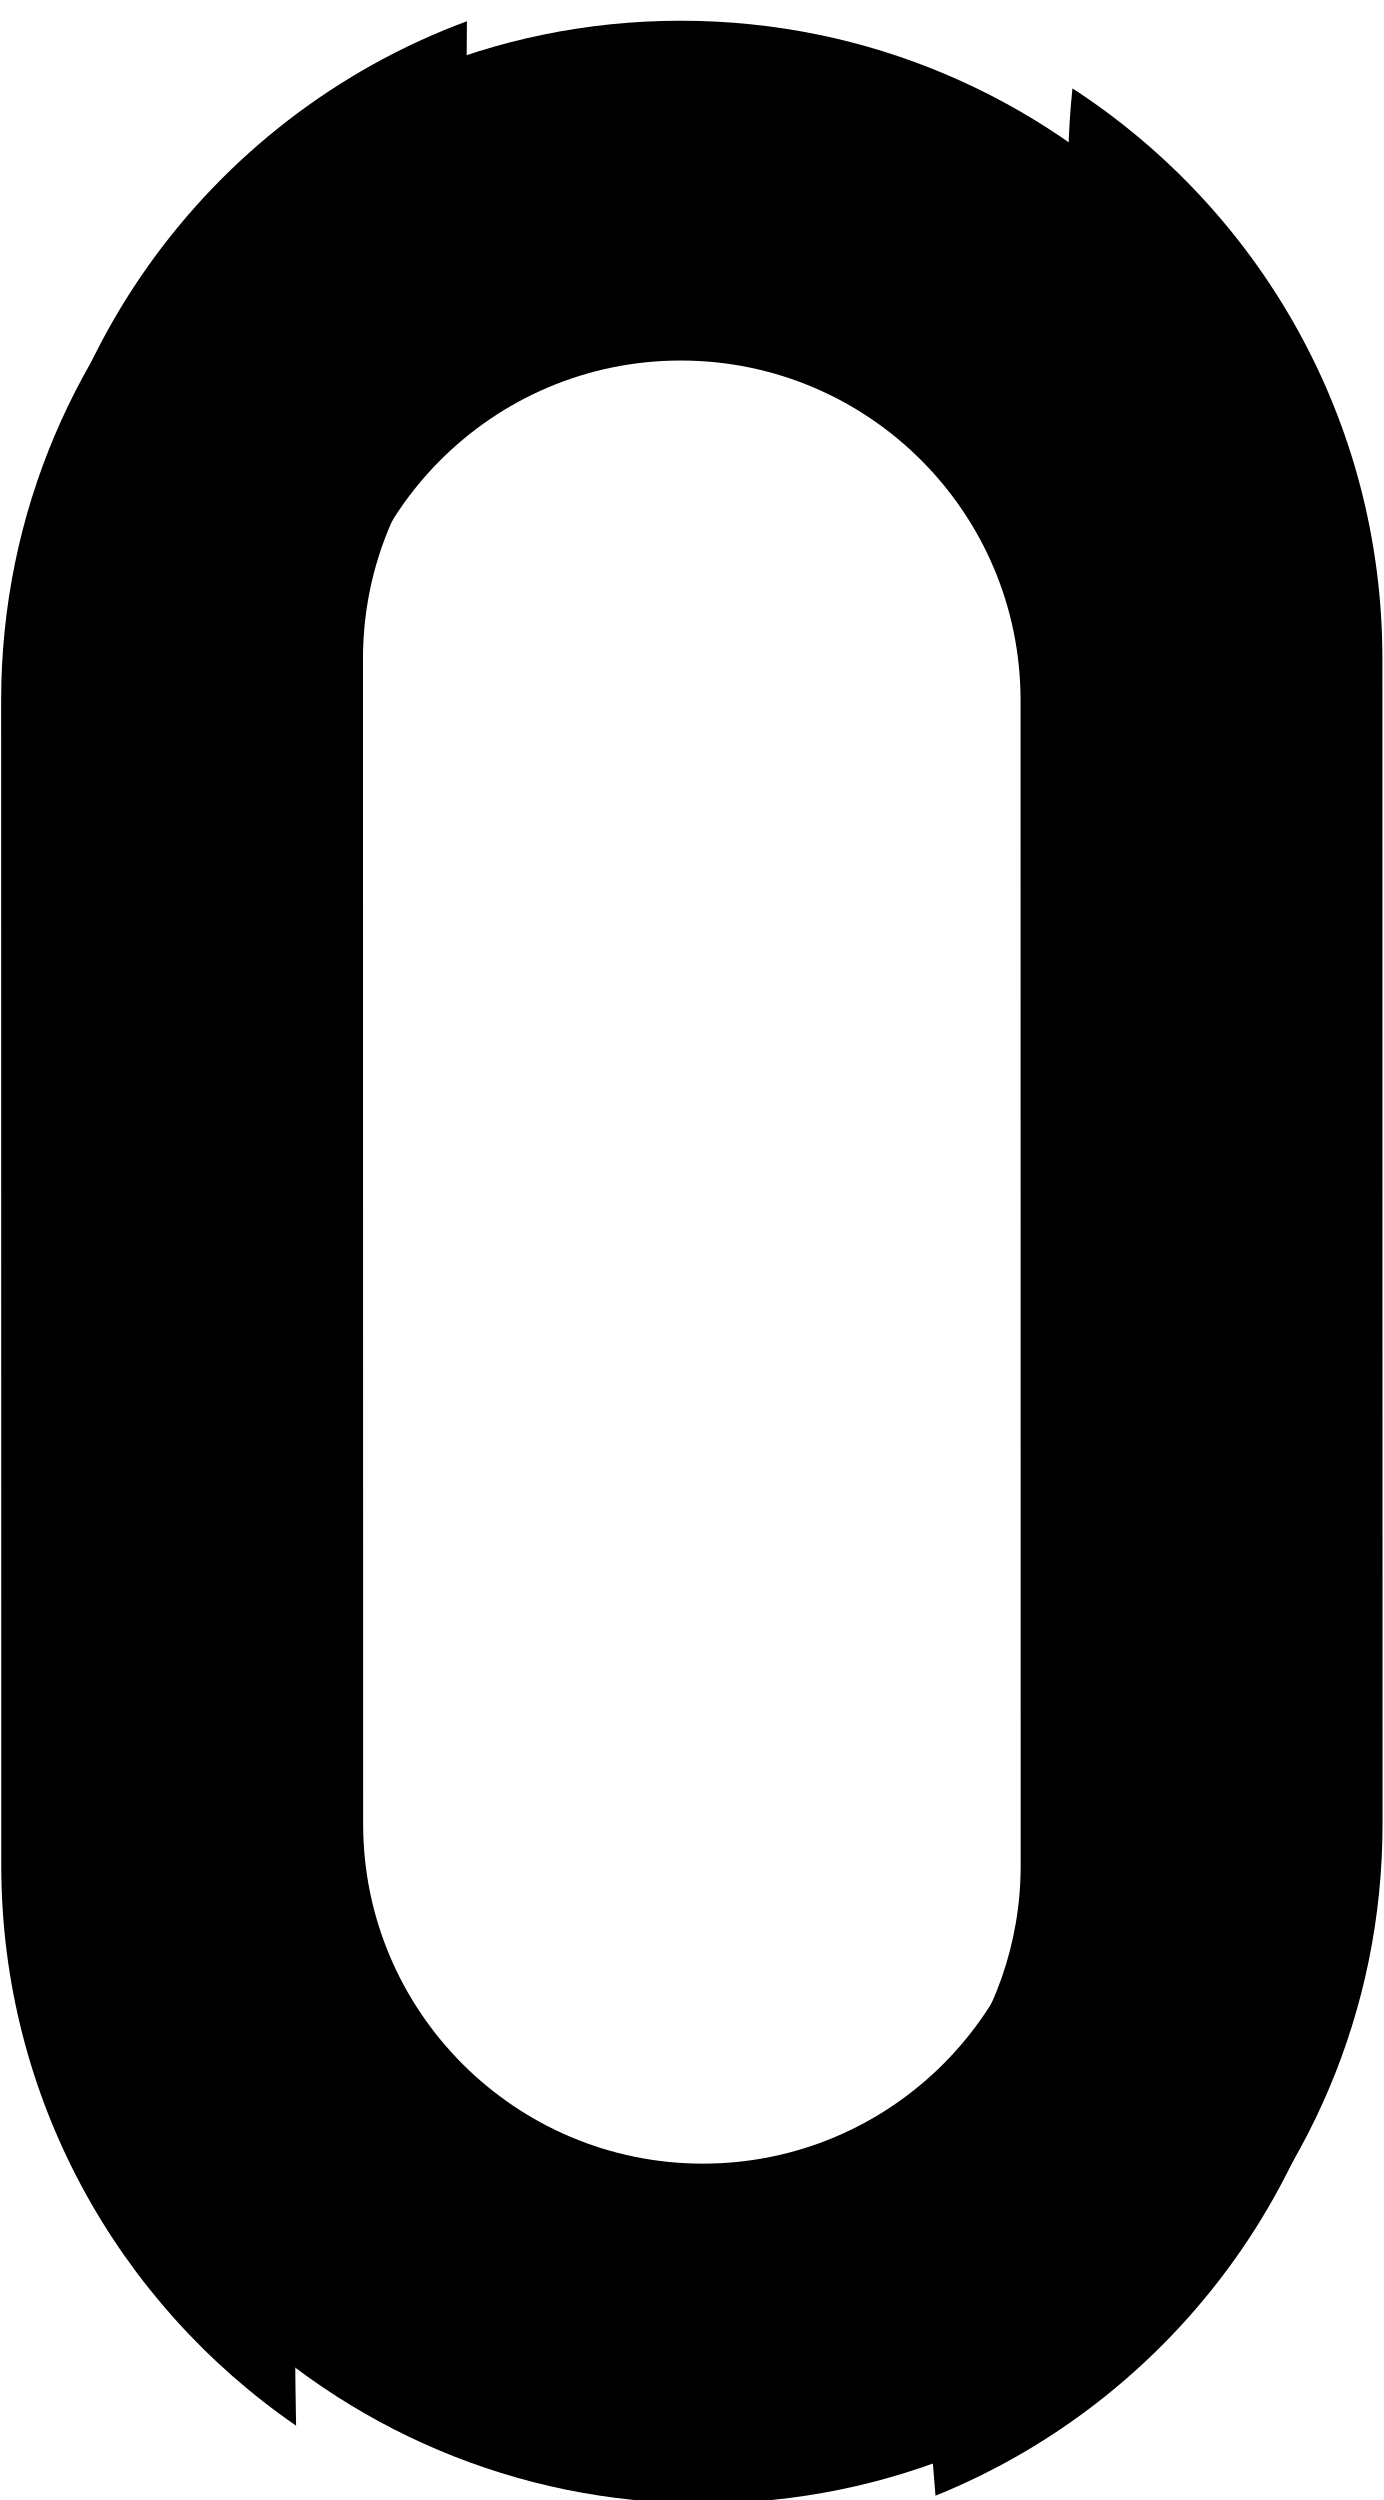
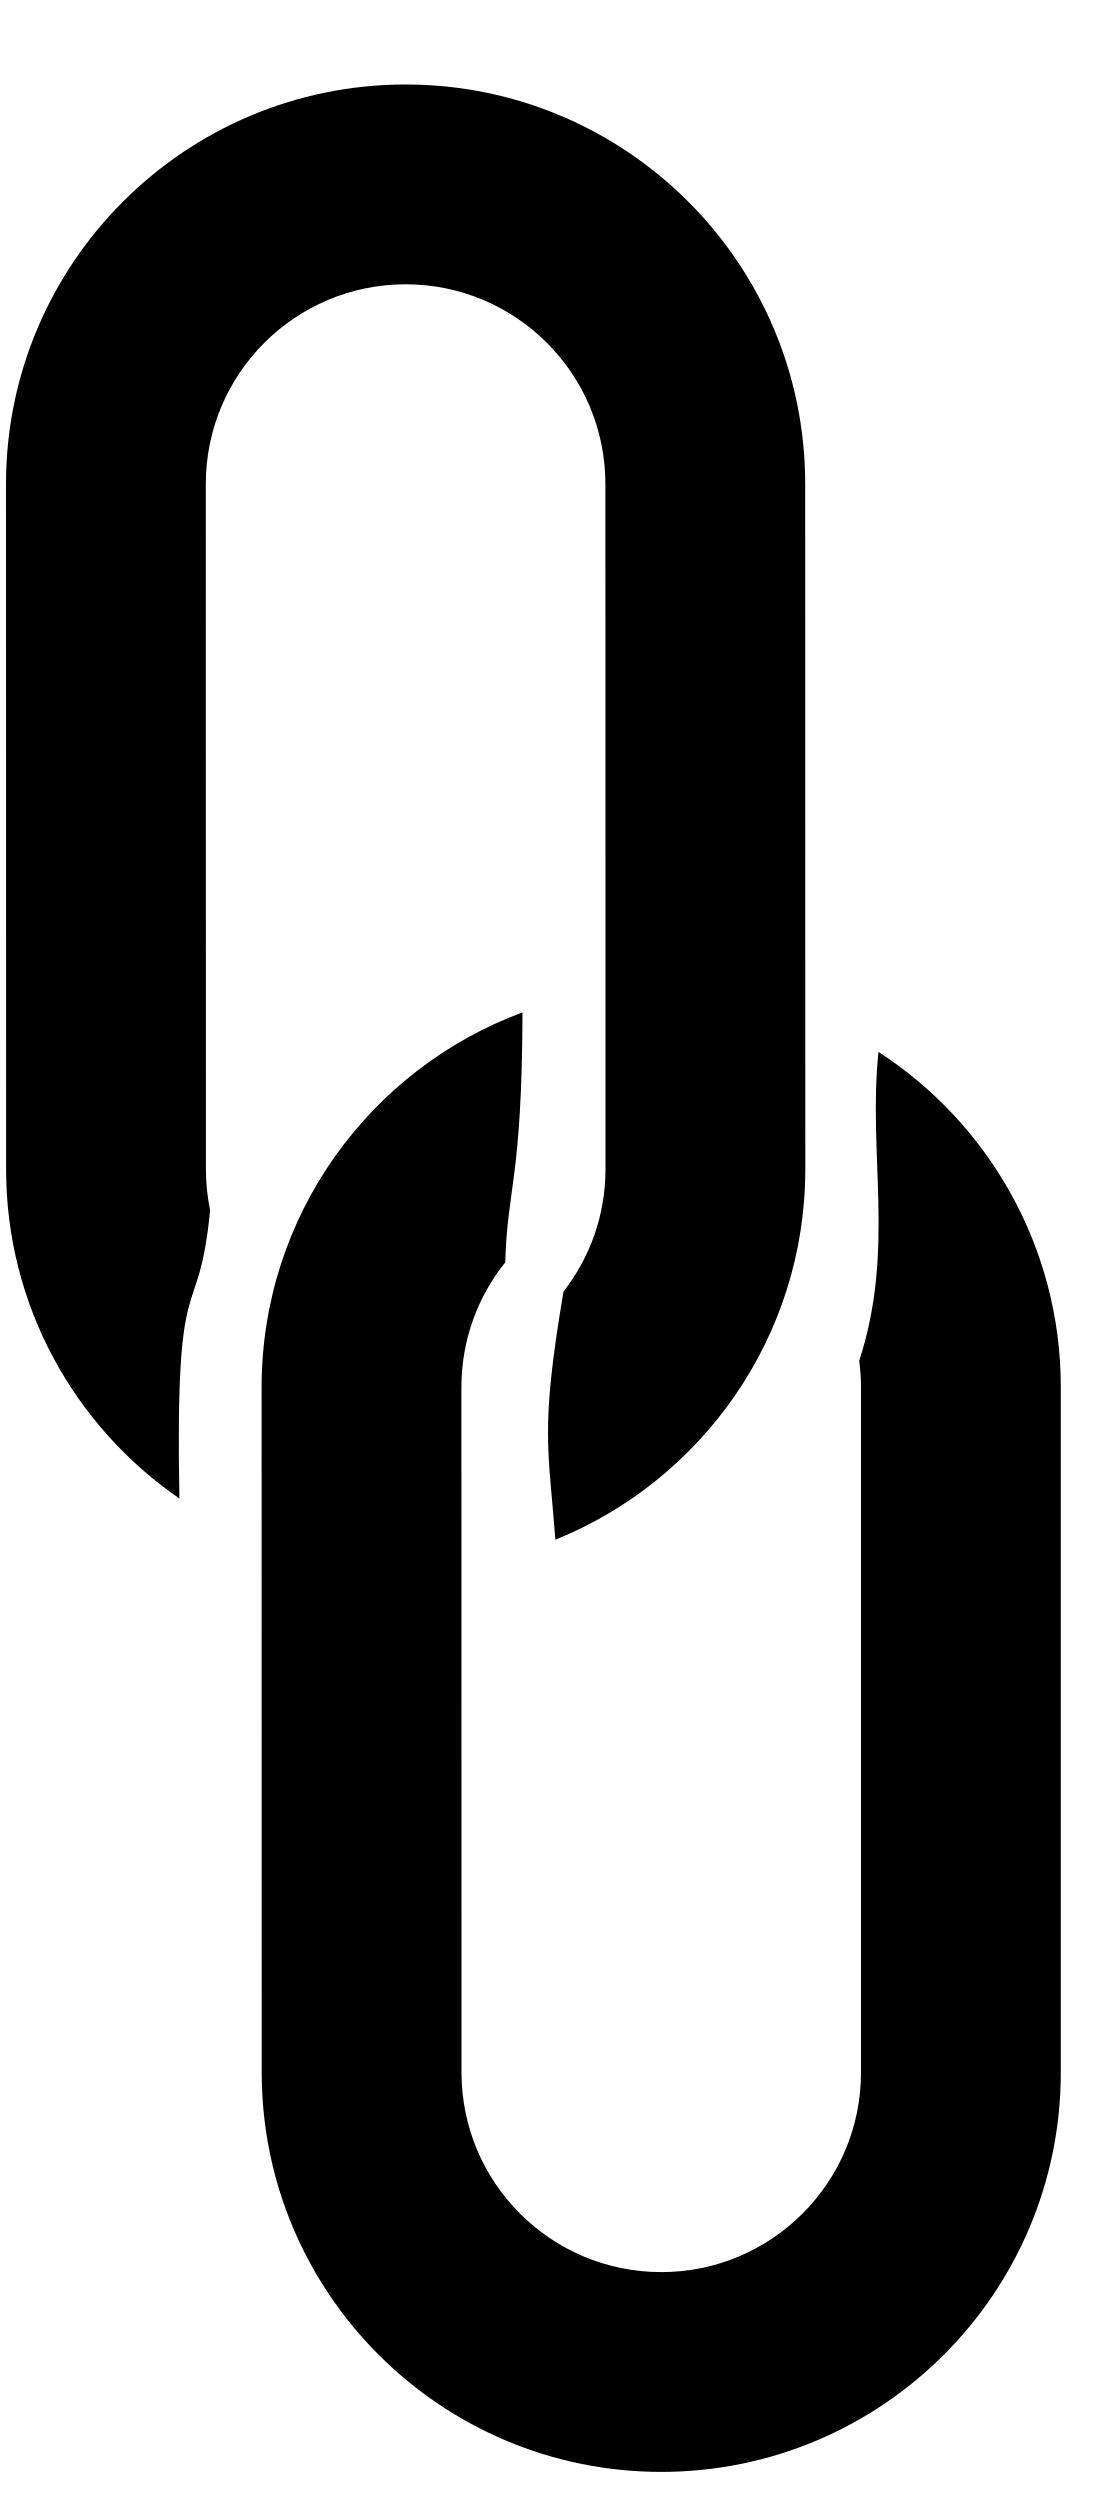
- <svg xmlns="http://www.w3.org/2000/svg" width="57px" height="103px">
-   <path id="link01" fill-rule="evenodd" fill="#000000" d="M38.542,102.823 C48.810,98.672 56.054,88.607 56.052,76.851 L56.047,28.851 C56.045,13.387 43.508,0.852 28.044,0.854 C12.580,0.856 0.045,13.393 0.047,28.857 L0.052,76.857 C0.054,86.435 4.863,94.889 12.199,99.937 C11.874,82.706 13.513,88.254 14.350,79.739 C14.155,78.808 14.053,77.844 14.052,76.856 L14.047,28.856 C14.046,21.124 20.313,14.855 28.045,14.854 C35.777,14.853 42.046,21.120 42.047,28.852 L42.052,76.852 C42.053,80.089 40.955,83.069 39.111,85.440 C37.467,95.151 38.053,96.382 38.542,102.823 Z" />
-   <path id="link02" fill-rule="evenodd" fill="#000000" d="M19.236,0.875 C8.562,4.826 0.954,15.097 0.955,27.145 L0.961,75.145 C0.963,90.609 13.500,103.144 28.964,103.142 C44.428,103.140 56.963,90.603 56.961,75.139 L56.955,27.139 C56.954,17.292 51.870,8.633 44.185,3.642 C43.425,10.857 45.366,17.496 42.834,25.292 C42.914,25.897 42.955,26.514 42.955,27.140 L42.961,75.140 C42.962,82.872 36.694,89.141 28.962,89.142 C21.230,89.143 14.962,82.875 14.961,75.143 L14.955,27.143 C14.955,23.829 16.107,20.783 18.032,18.384 C18.160,13.188 19.200,12.629 19.236,0.875 Z" />
+ <svg xmlns="http://www.w3.org/2000/svg" width="11px" height="25px">
+   <path id="chain_link" fill-rule="evenodd" fill="#000000" d="M6.613,24.719 C4.406,24.719 2.617,22.930 2.617,20.723 L2.616,13.873 C2.616,12.154 3.701,10.688 5.225,10.124 C5.220,11.802 5.071,11.882 5.053,12.623 C4.778,12.965 4.614,13.400 4.614,13.873 L4.615,20.723 C4.615,21.827 5.509,22.721 6.613,22.721 C7.716,22.721 8.611,21.826 8.610,20.723 L8.610,13.873 C8.610,13.783 8.604,13.695 8.592,13.609 C8.954,12.496 8.677,11.549 8.785,10.519 C9.882,11.231 10.608,12.467 10.608,13.872 L10.608,20.722 C10.609,22.929 8.820,24.718 6.613,24.719 ZM5.554,15.397 C5.484,14.478 5.400,14.302 5.635,12.916 C5.898,12.578 6.055,12.153 6.055,11.691 L6.054,4.841 C6.054,3.737 5.159,2.843 4.056,2.843 C2.952,2.843 2.058,3.738 2.058,4.841 L2.059,11.691 C2.059,11.832 2.074,11.970 2.101,12.103 C1.982,13.318 1.748,12.526 1.794,14.985 C0.748,14.265 0.061,13.058 0.061,11.692 L0.060,4.841 C0.060,2.635 1.849,0.845 4.056,0.845 C6.262,0.845 8.052,2.634 8.052,4.840 L8.053,11.691 C8.053,13.368 7.019,14.805 5.554,15.397 Z" />
</svg>
